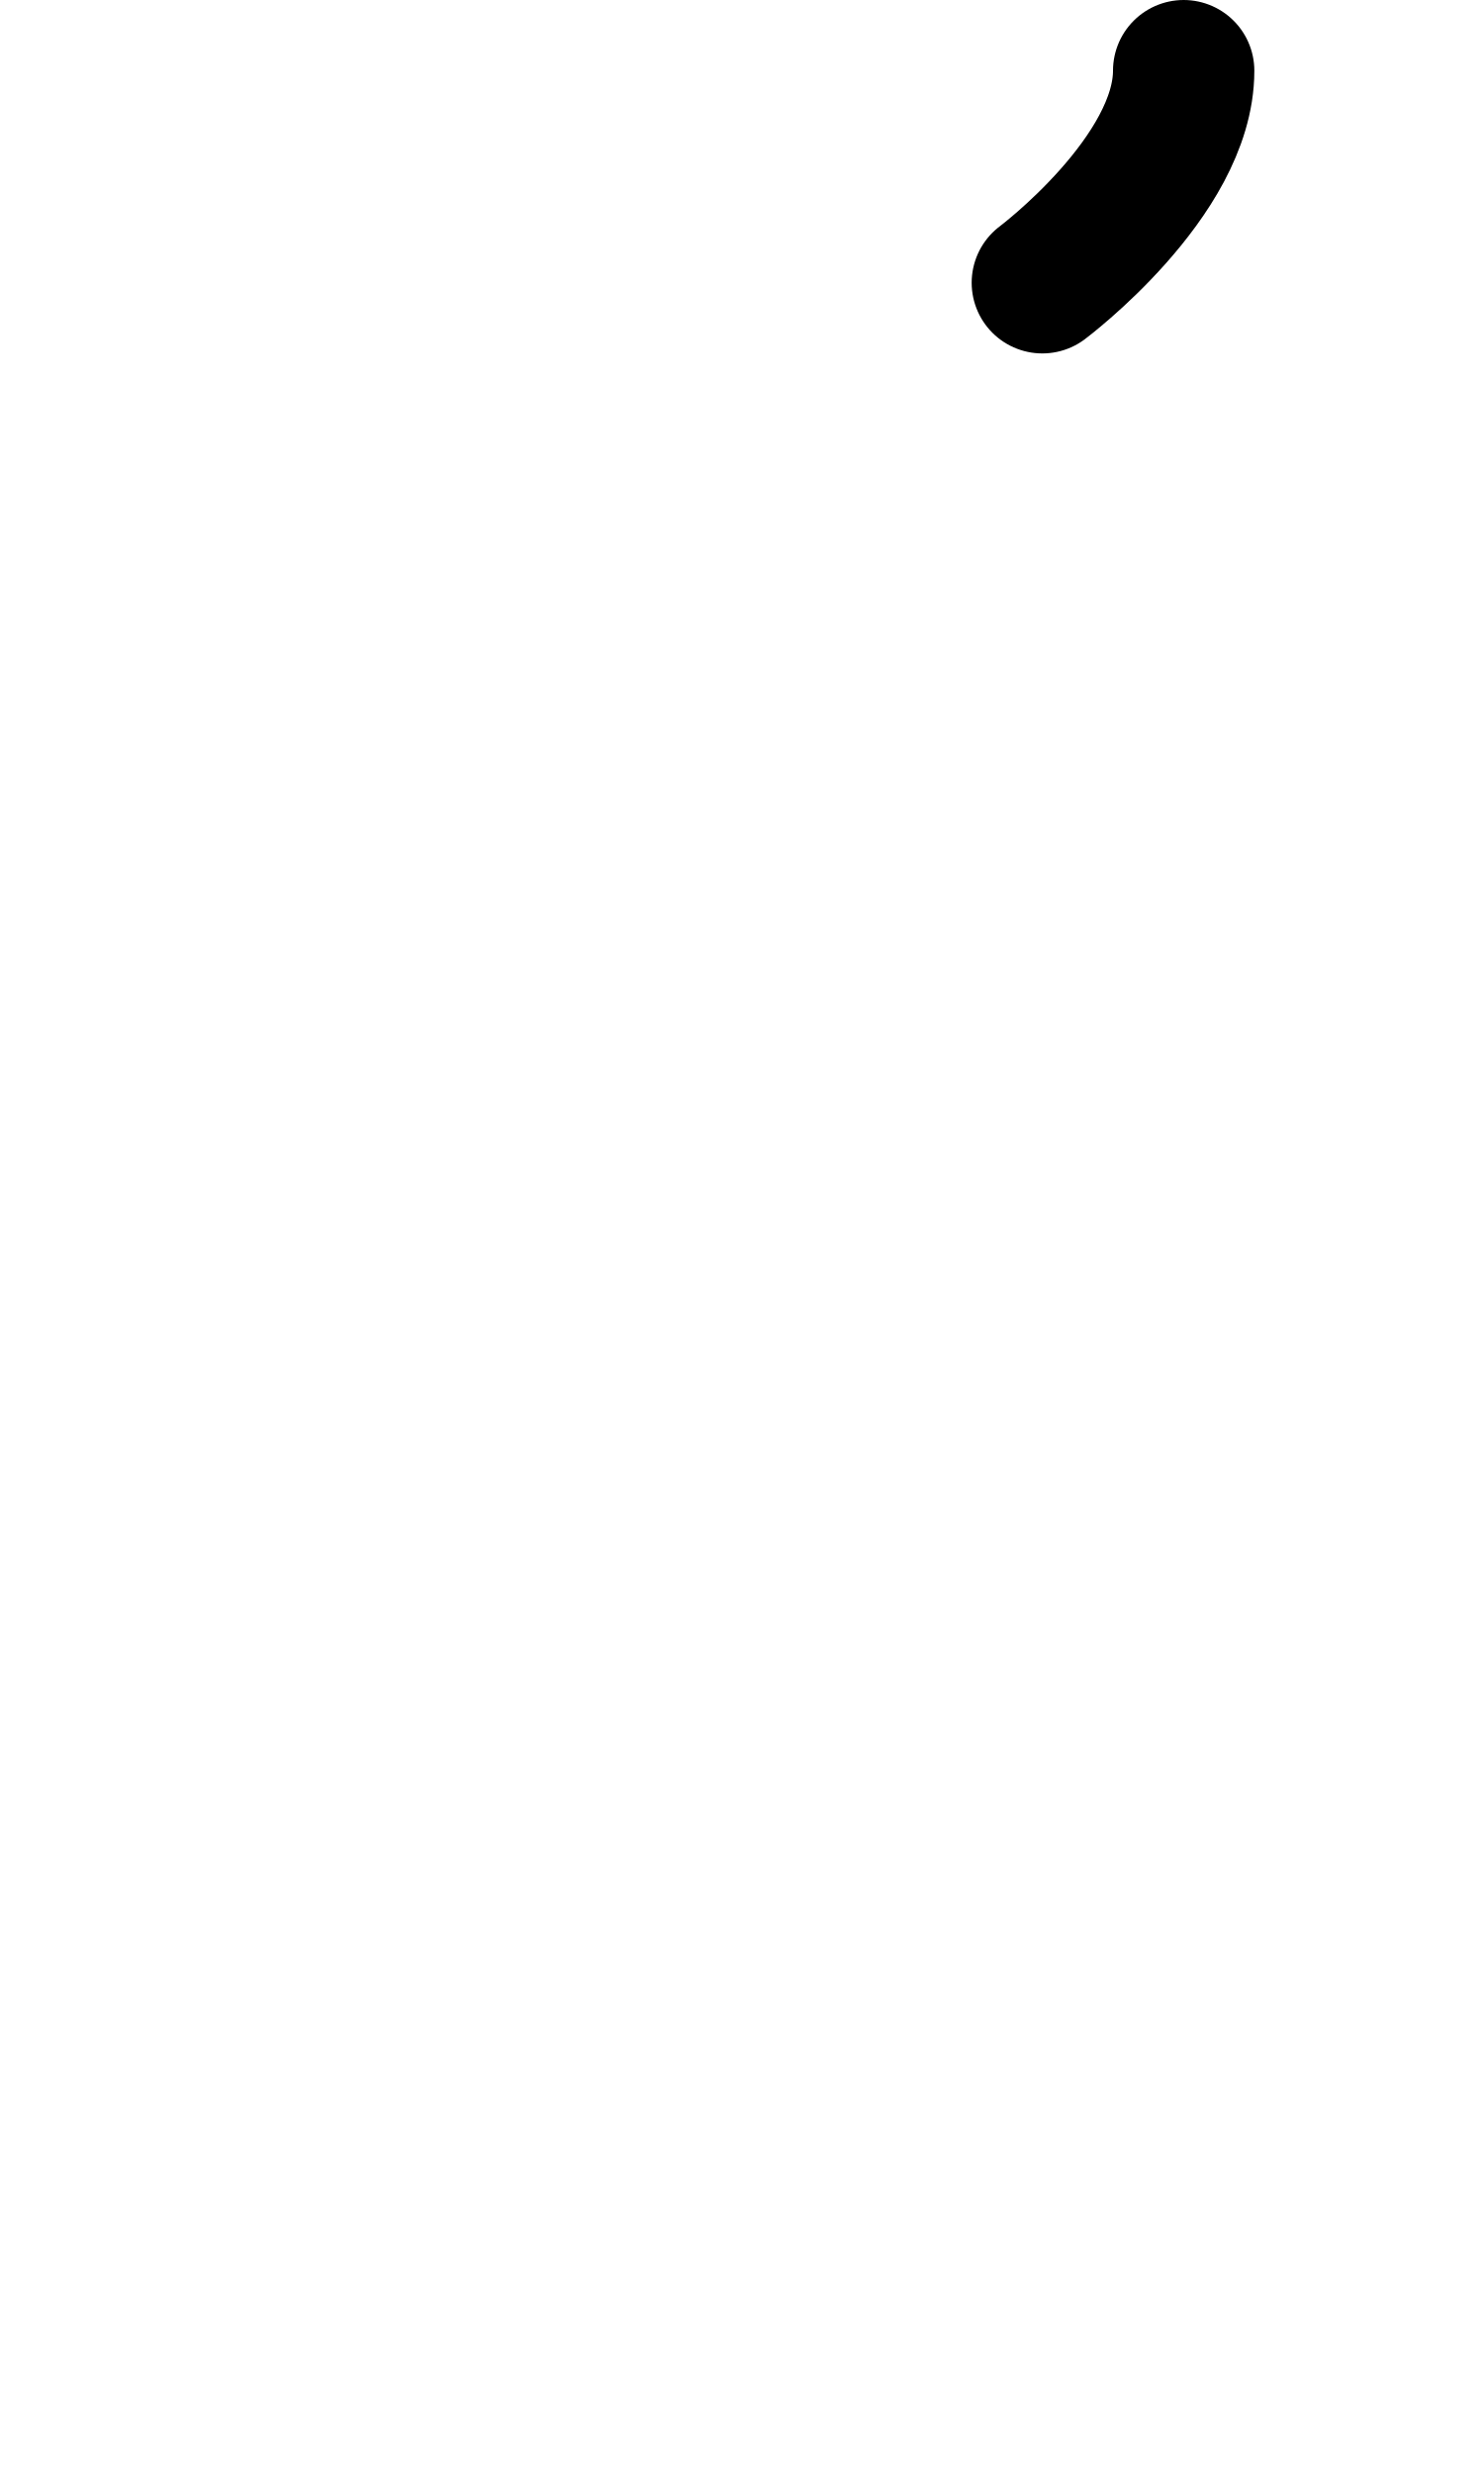
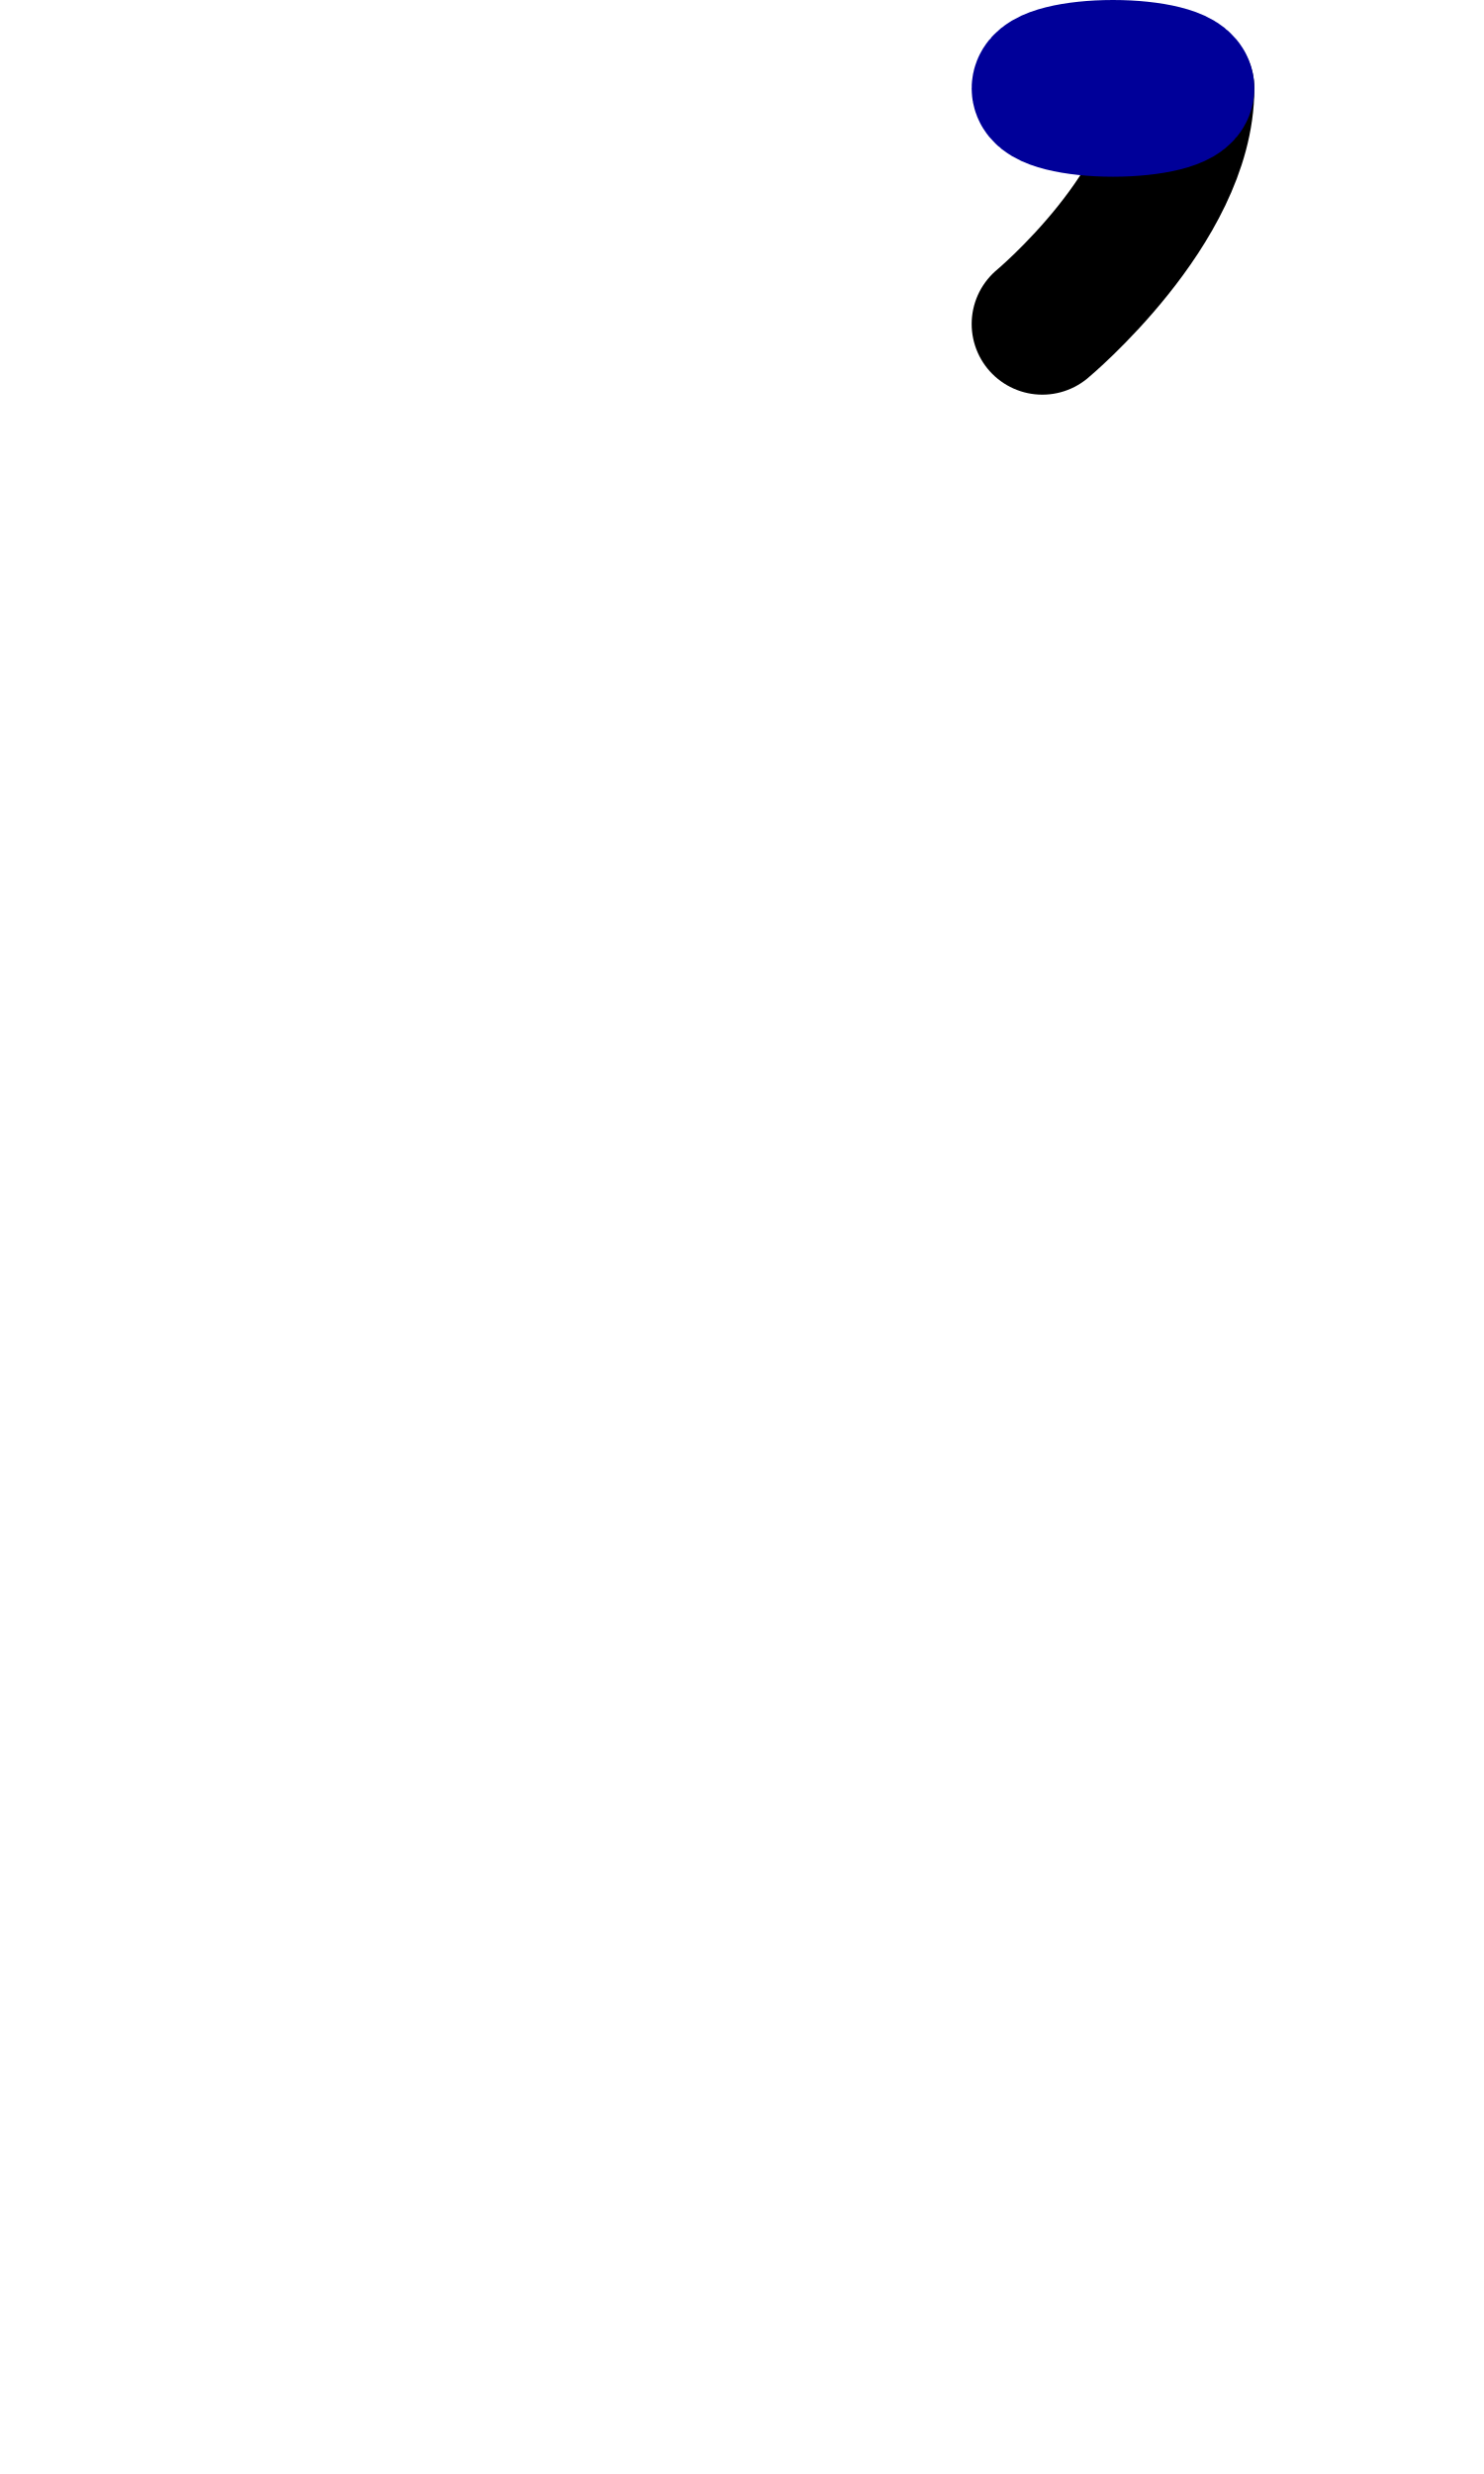
<svg xmlns="http://www.w3.org/2000/svg" width="1008" height="1680" viewBox="0 0 63 105" version="1.1" id="svg5" xml:space="preserve">
  <defs id="defs2">
    
    
    
    
  
    
    
    
    
  </defs>
  <g id="layer3" style="display:inline;opacity:0.5;stroke-width:3.6;stroke-dasharray:none" transform="matrix(0.8333333,0,0,0.8333333,-157.9762,-173.0963)" />
  <g id="layer2" style="display:inline" />
  <g id="layer1" style="display:inline">
-     <g id="layer3-6" style="display:inline;opacity:0.5;stroke-width:13.933;stroke-dasharray:none" transform="matrix(-0.4306221,0,0,-0.4306221,131.2335,140.7627)" />
-     <g id="layer2-2" style="display:inline;stroke-width:11.611;stroke-dasharray:none" transform="matrix(-0.5167465,0,0,-0.5167465,49.59988,51.3158)" />
-     <path style="display:inline;fill:none;fill-opacity:1;stroke:#000000;stroke-width:6;stroke-linecap:round;stroke-linejoin:round;stroke-miterlimit:2.613;stroke-dasharray:none;stroke-opacity:1" d="m 44.25,12 c 0,0 6,-4.5 6,-9" id="path8-3" />
+     <g id="layer3-6" style="display:inline;opacity:0.5;stroke-width:13.933;stroke-dasharray:none" transform="matrix(0.4306221,0,0,0.4306221,-52.48353,-124.0127)" />
+     <g id="layer2-2" style="display:inline;stroke-width:11.611;stroke-dasharray:none" transform="matrix(0.5167465,0,0,0.5167465,29.15012,-34.5658)" />
+     <path style="display:inline;fill:none;fill-opacity:1;stroke:#000000;stroke-width:6;stroke-linecap:round;stroke-linejoin:round;stroke-miterlimit:2.613;stroke-dasharray:none;stroke-opacity:1" d="m 44.25,13.75 c 0,0 6,-5 6,-10" id="path8-3" />
+     <ellipse style="fill:#d40000;stroke:#000099;stroke-width:6;stroke-linecap:round;stroke-linejoin:round" id="path1" cx="-47.25" cy="-3.75" rx="3" ry="0.75" transform="scale(-1)" />
  </g>
</svg>
